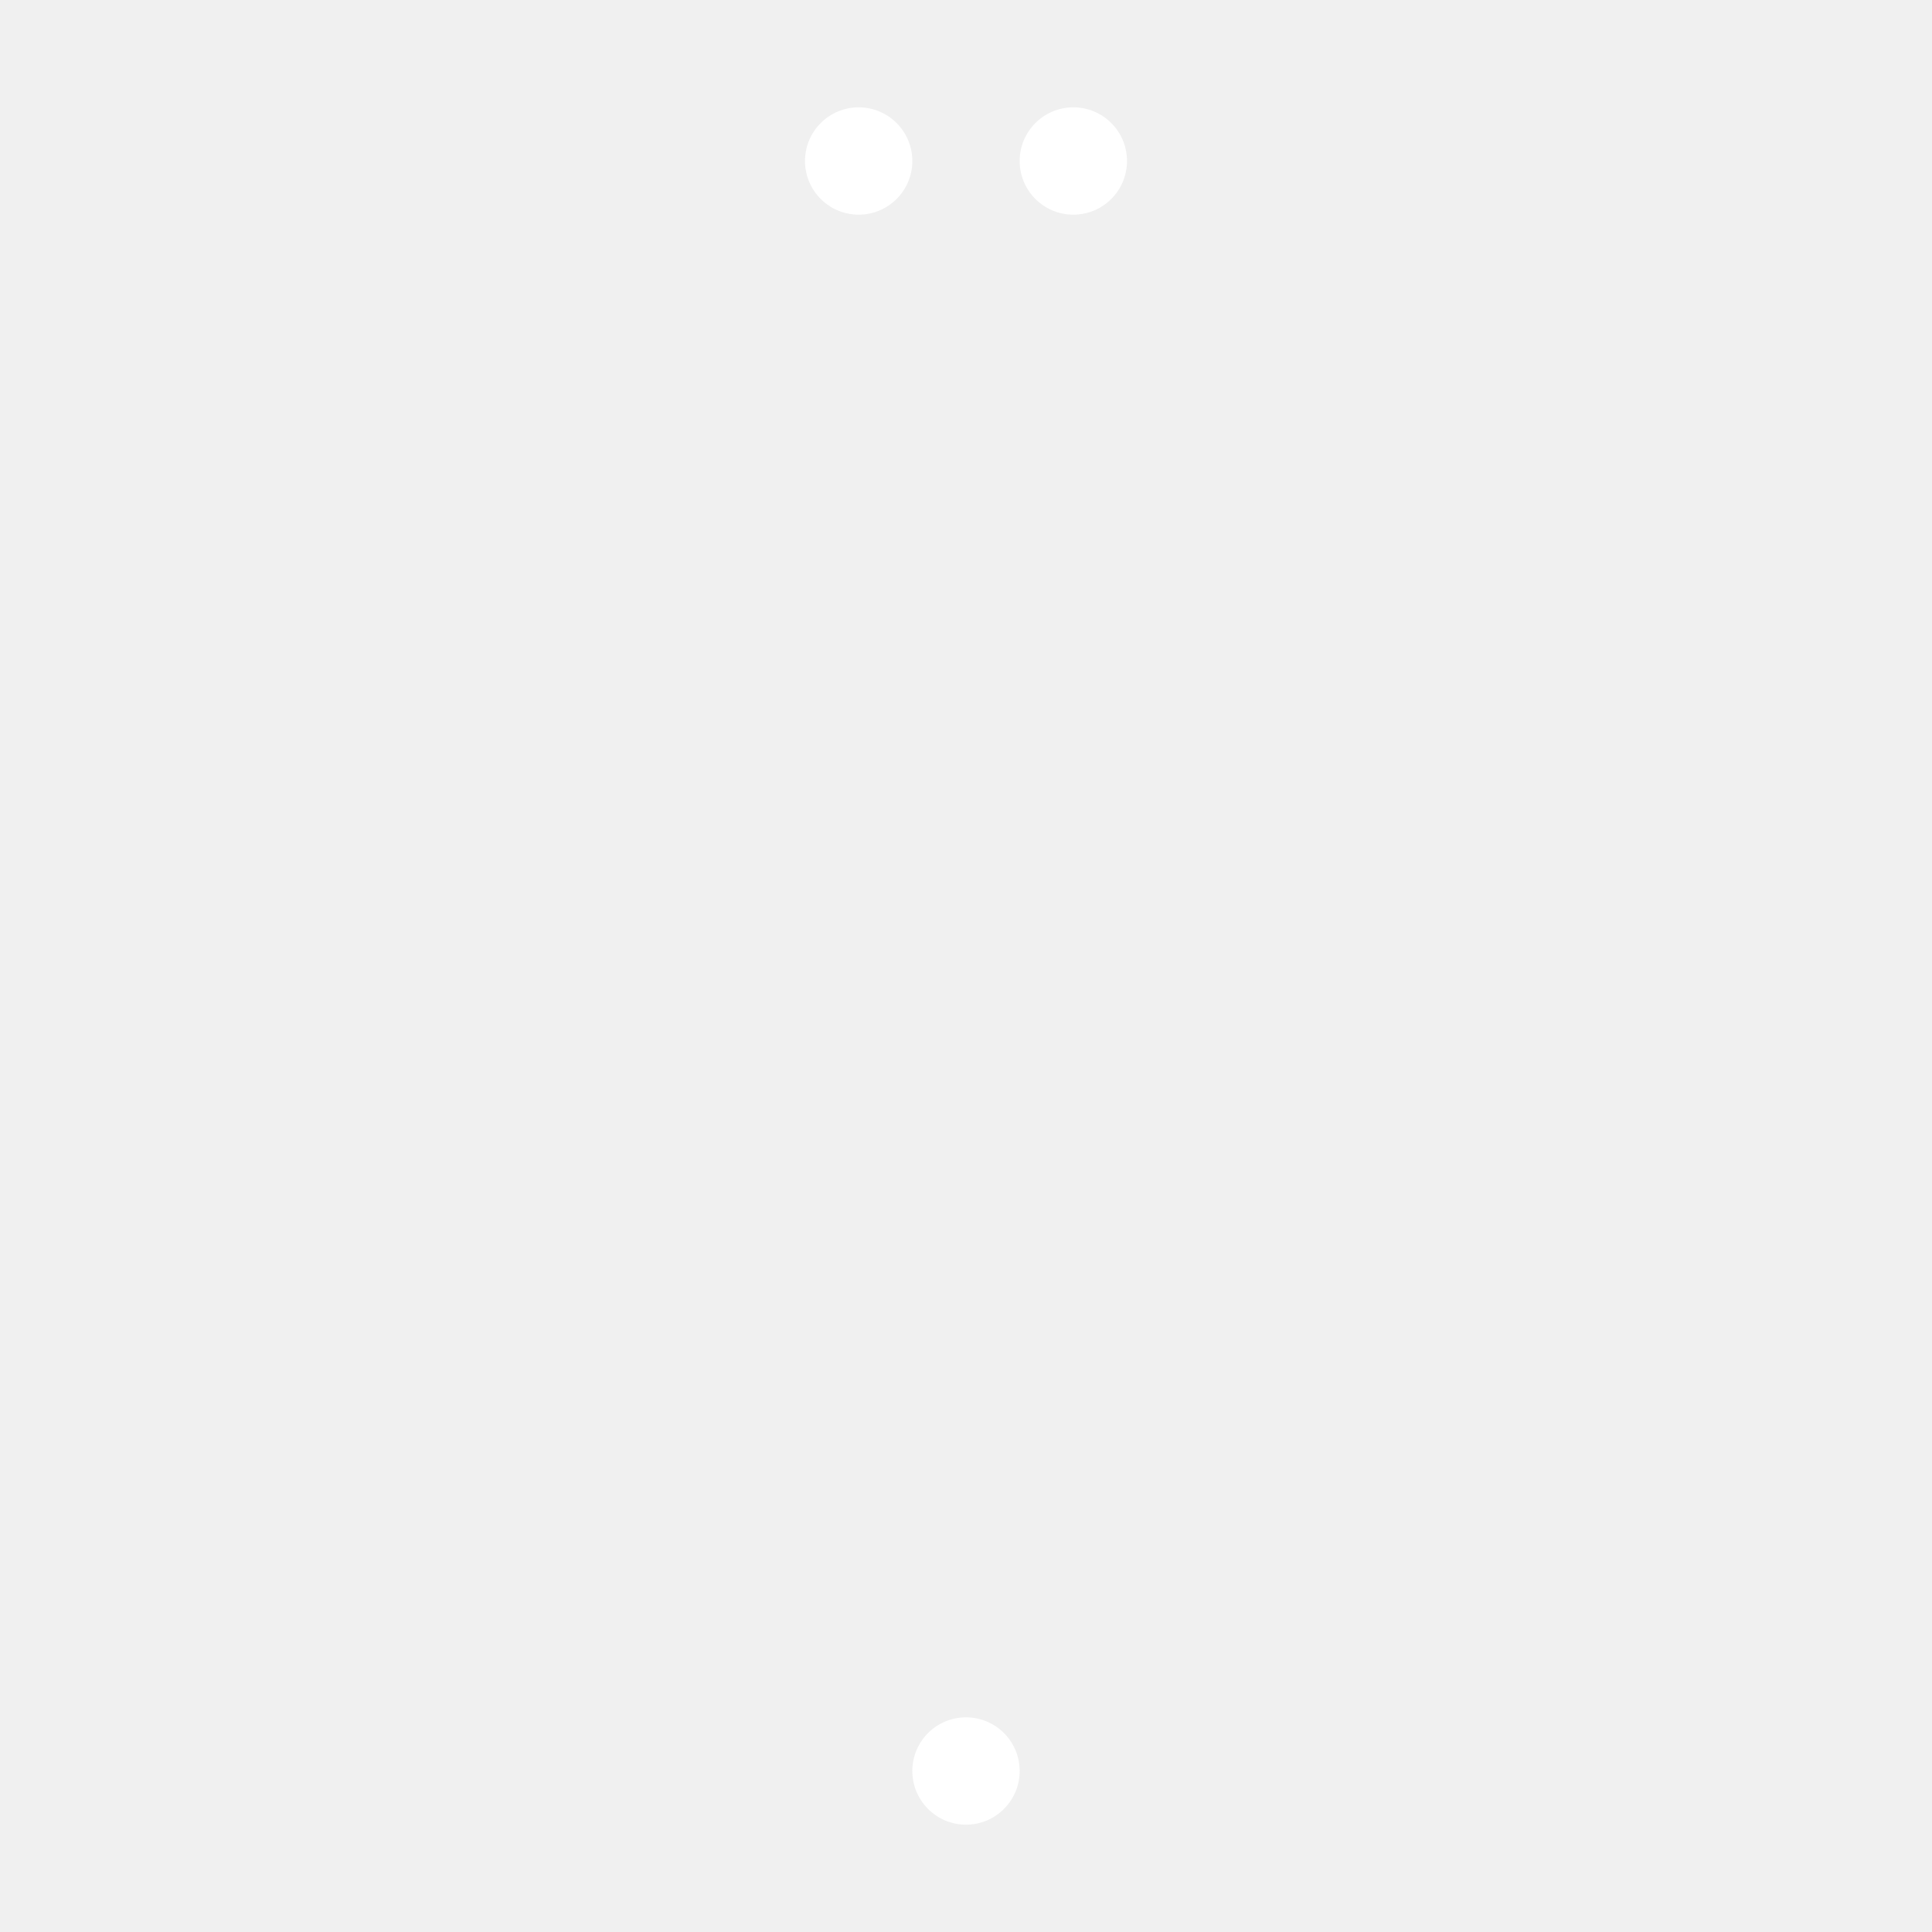
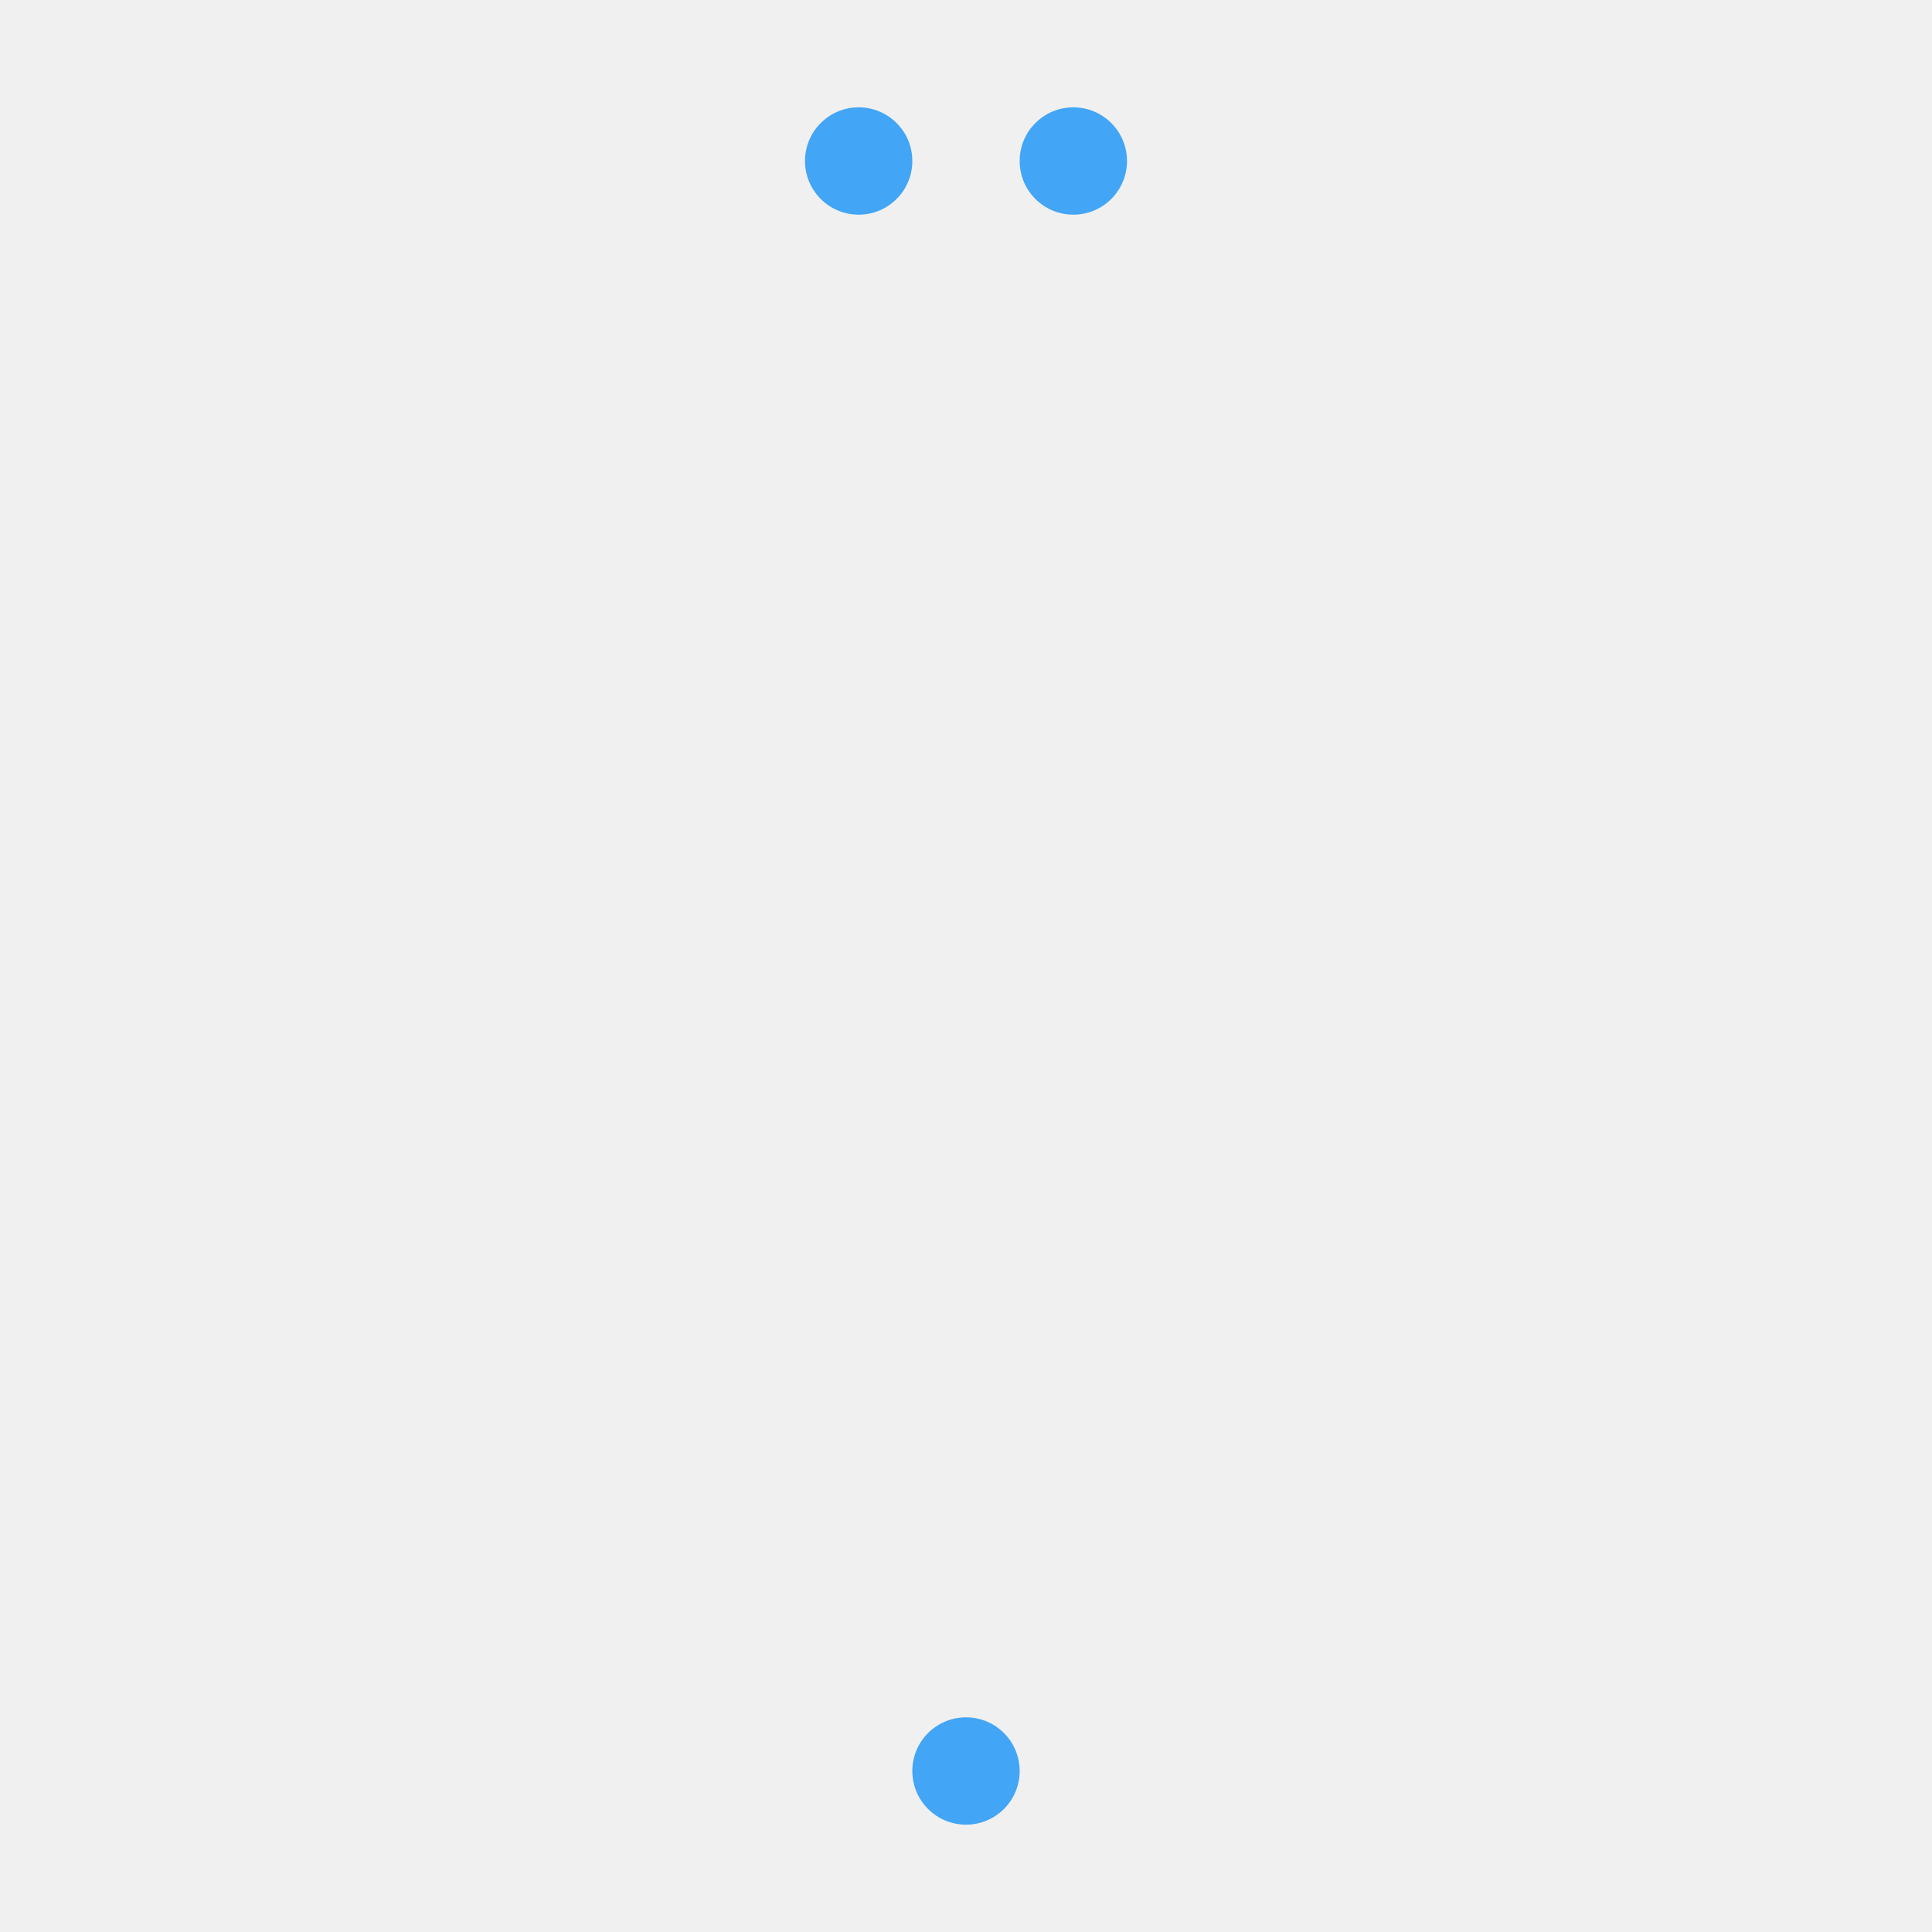
- <svg xmlns="http://www.w3.org/2000/svg" width="144" height="144" viewBox="0 0 72 72" fill="#ffffff">
-   <circle cx="32" cy="6" r="2" />
-   <circle cx="40" cy="6" r="2" />
-   <circle cx="36" cy="66" r="2" />
+ <svg xmlns="http://www.w3.org/2000/svg" width="144" height="144" viewBox="0 0 72 72">
+   <circle cx="32" cy="6" r="2" fill="#42A5F5" />
+   <circle cx="40" cy="6" r="2" fill="#42A5F5" />
+   <circle cx="36" cy="66" r="2" fill="#42A5F5" />
</svg>
